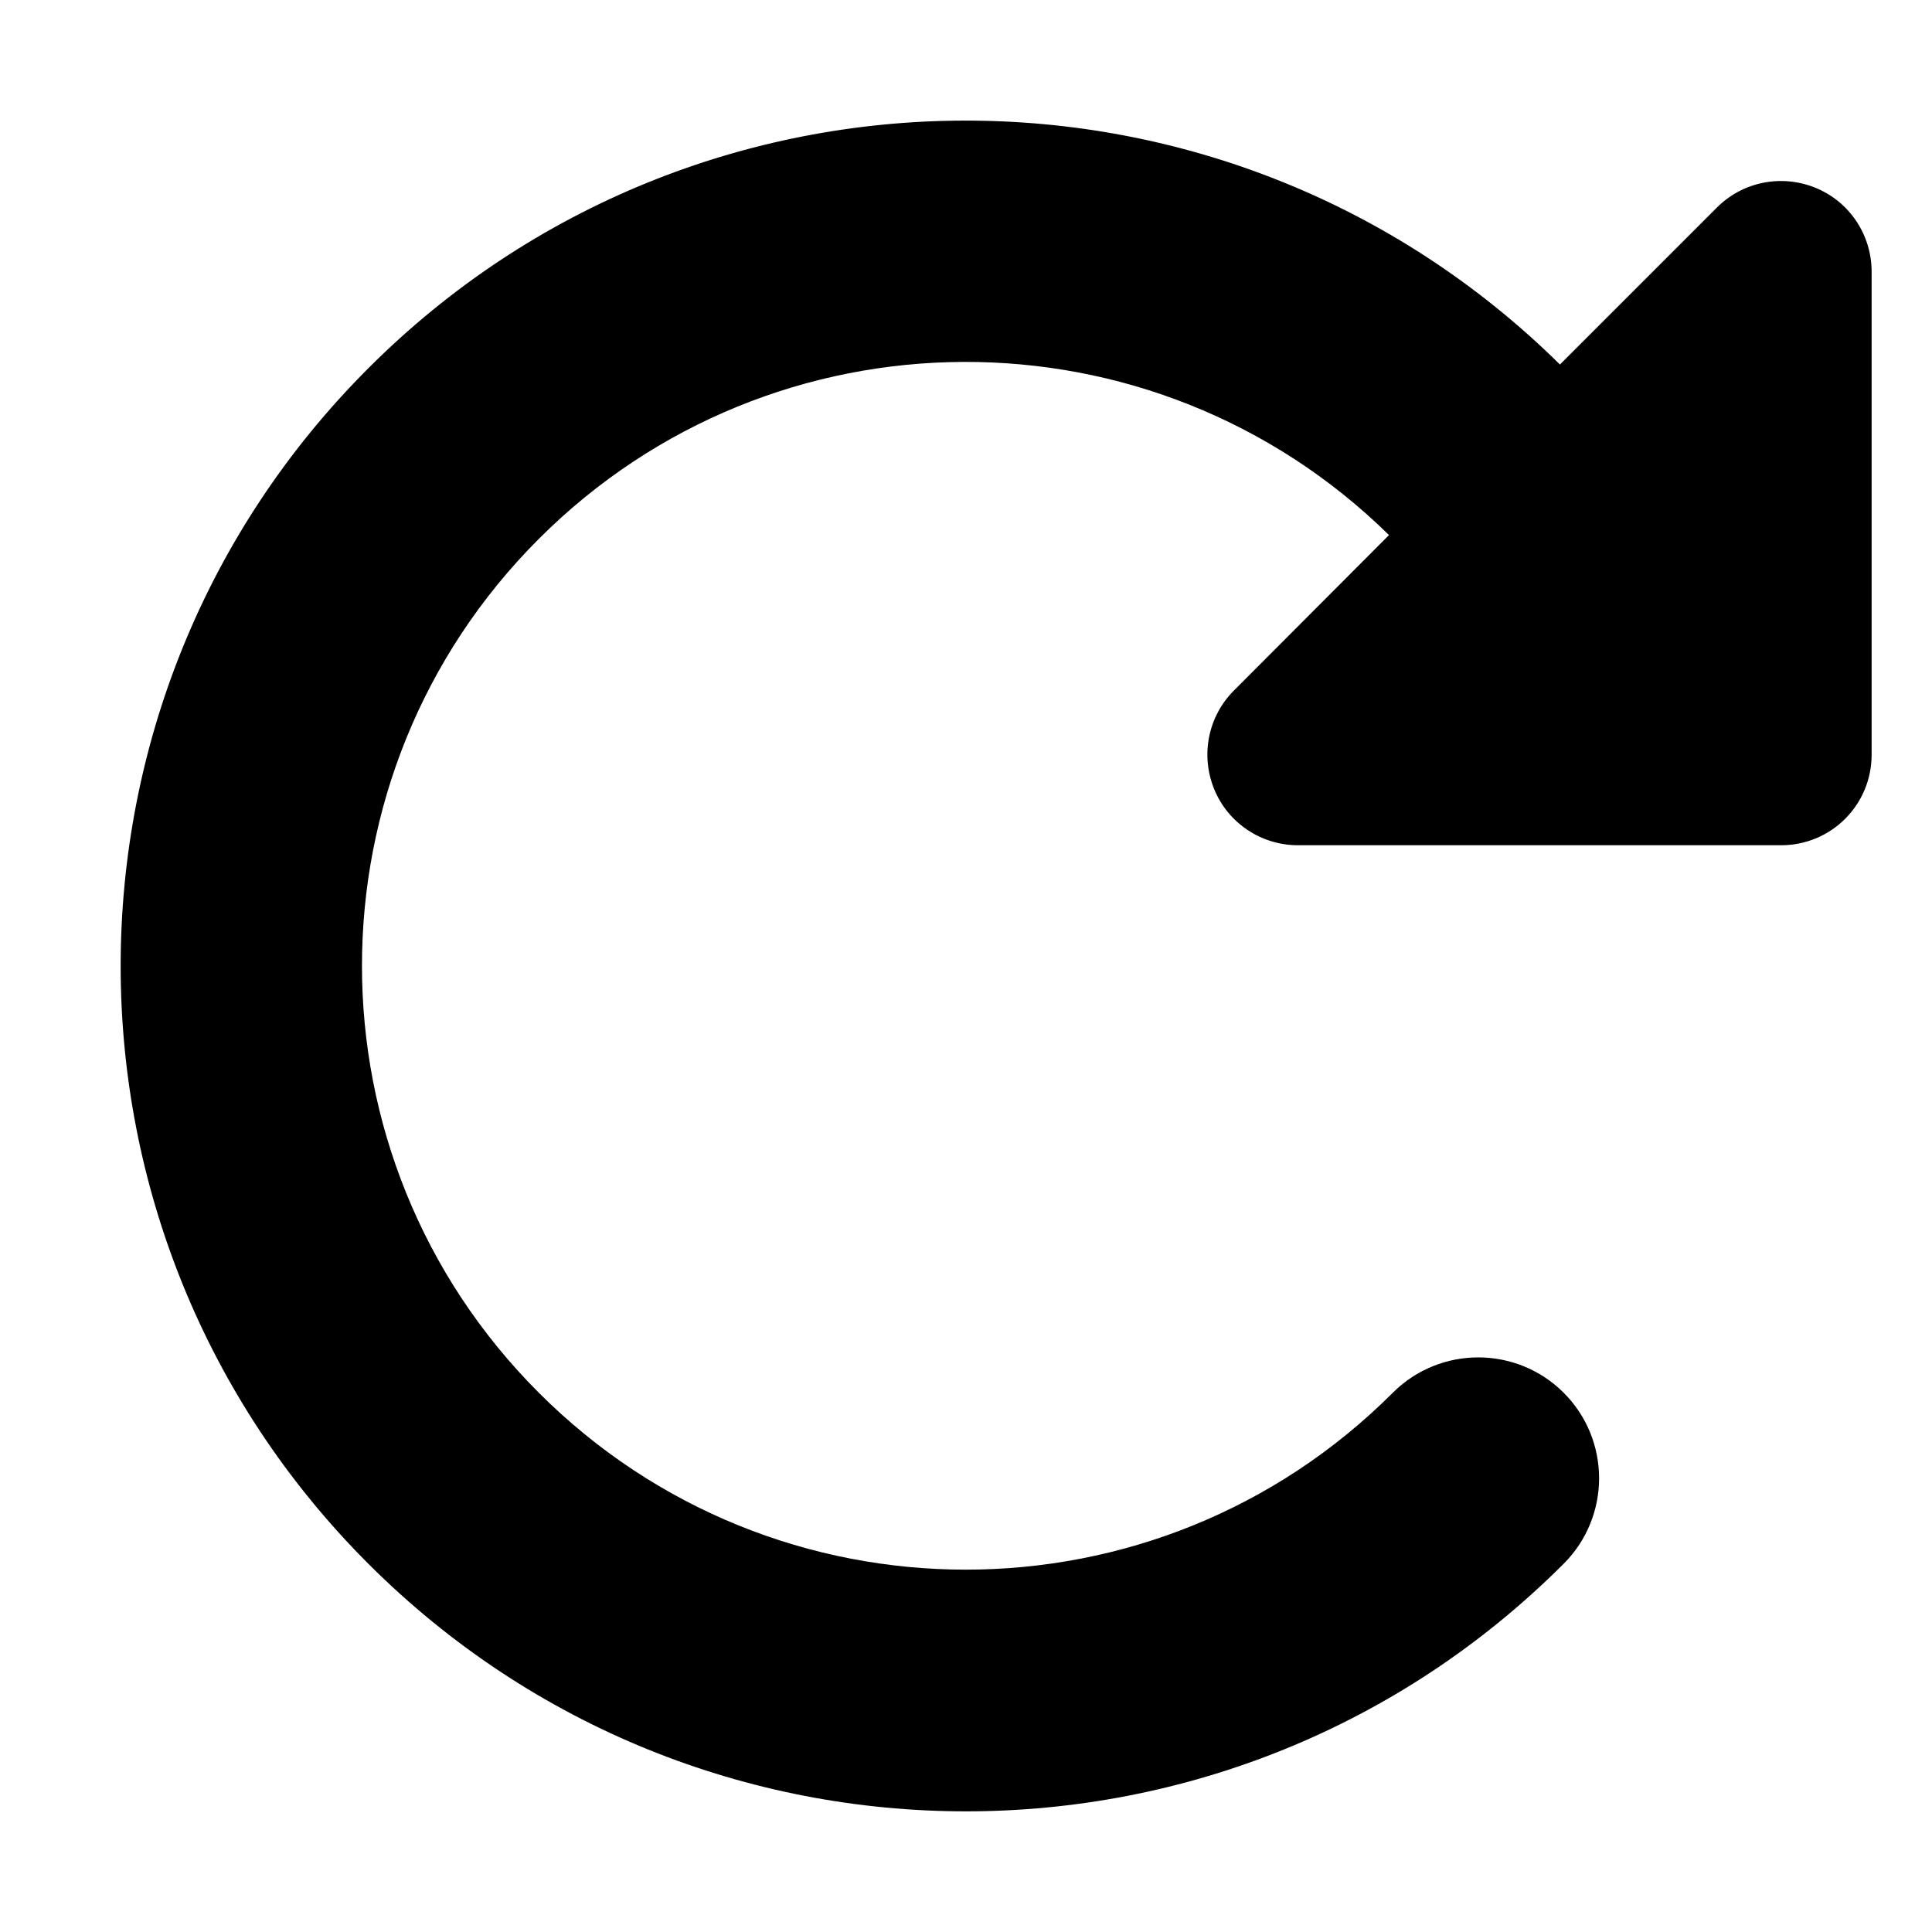
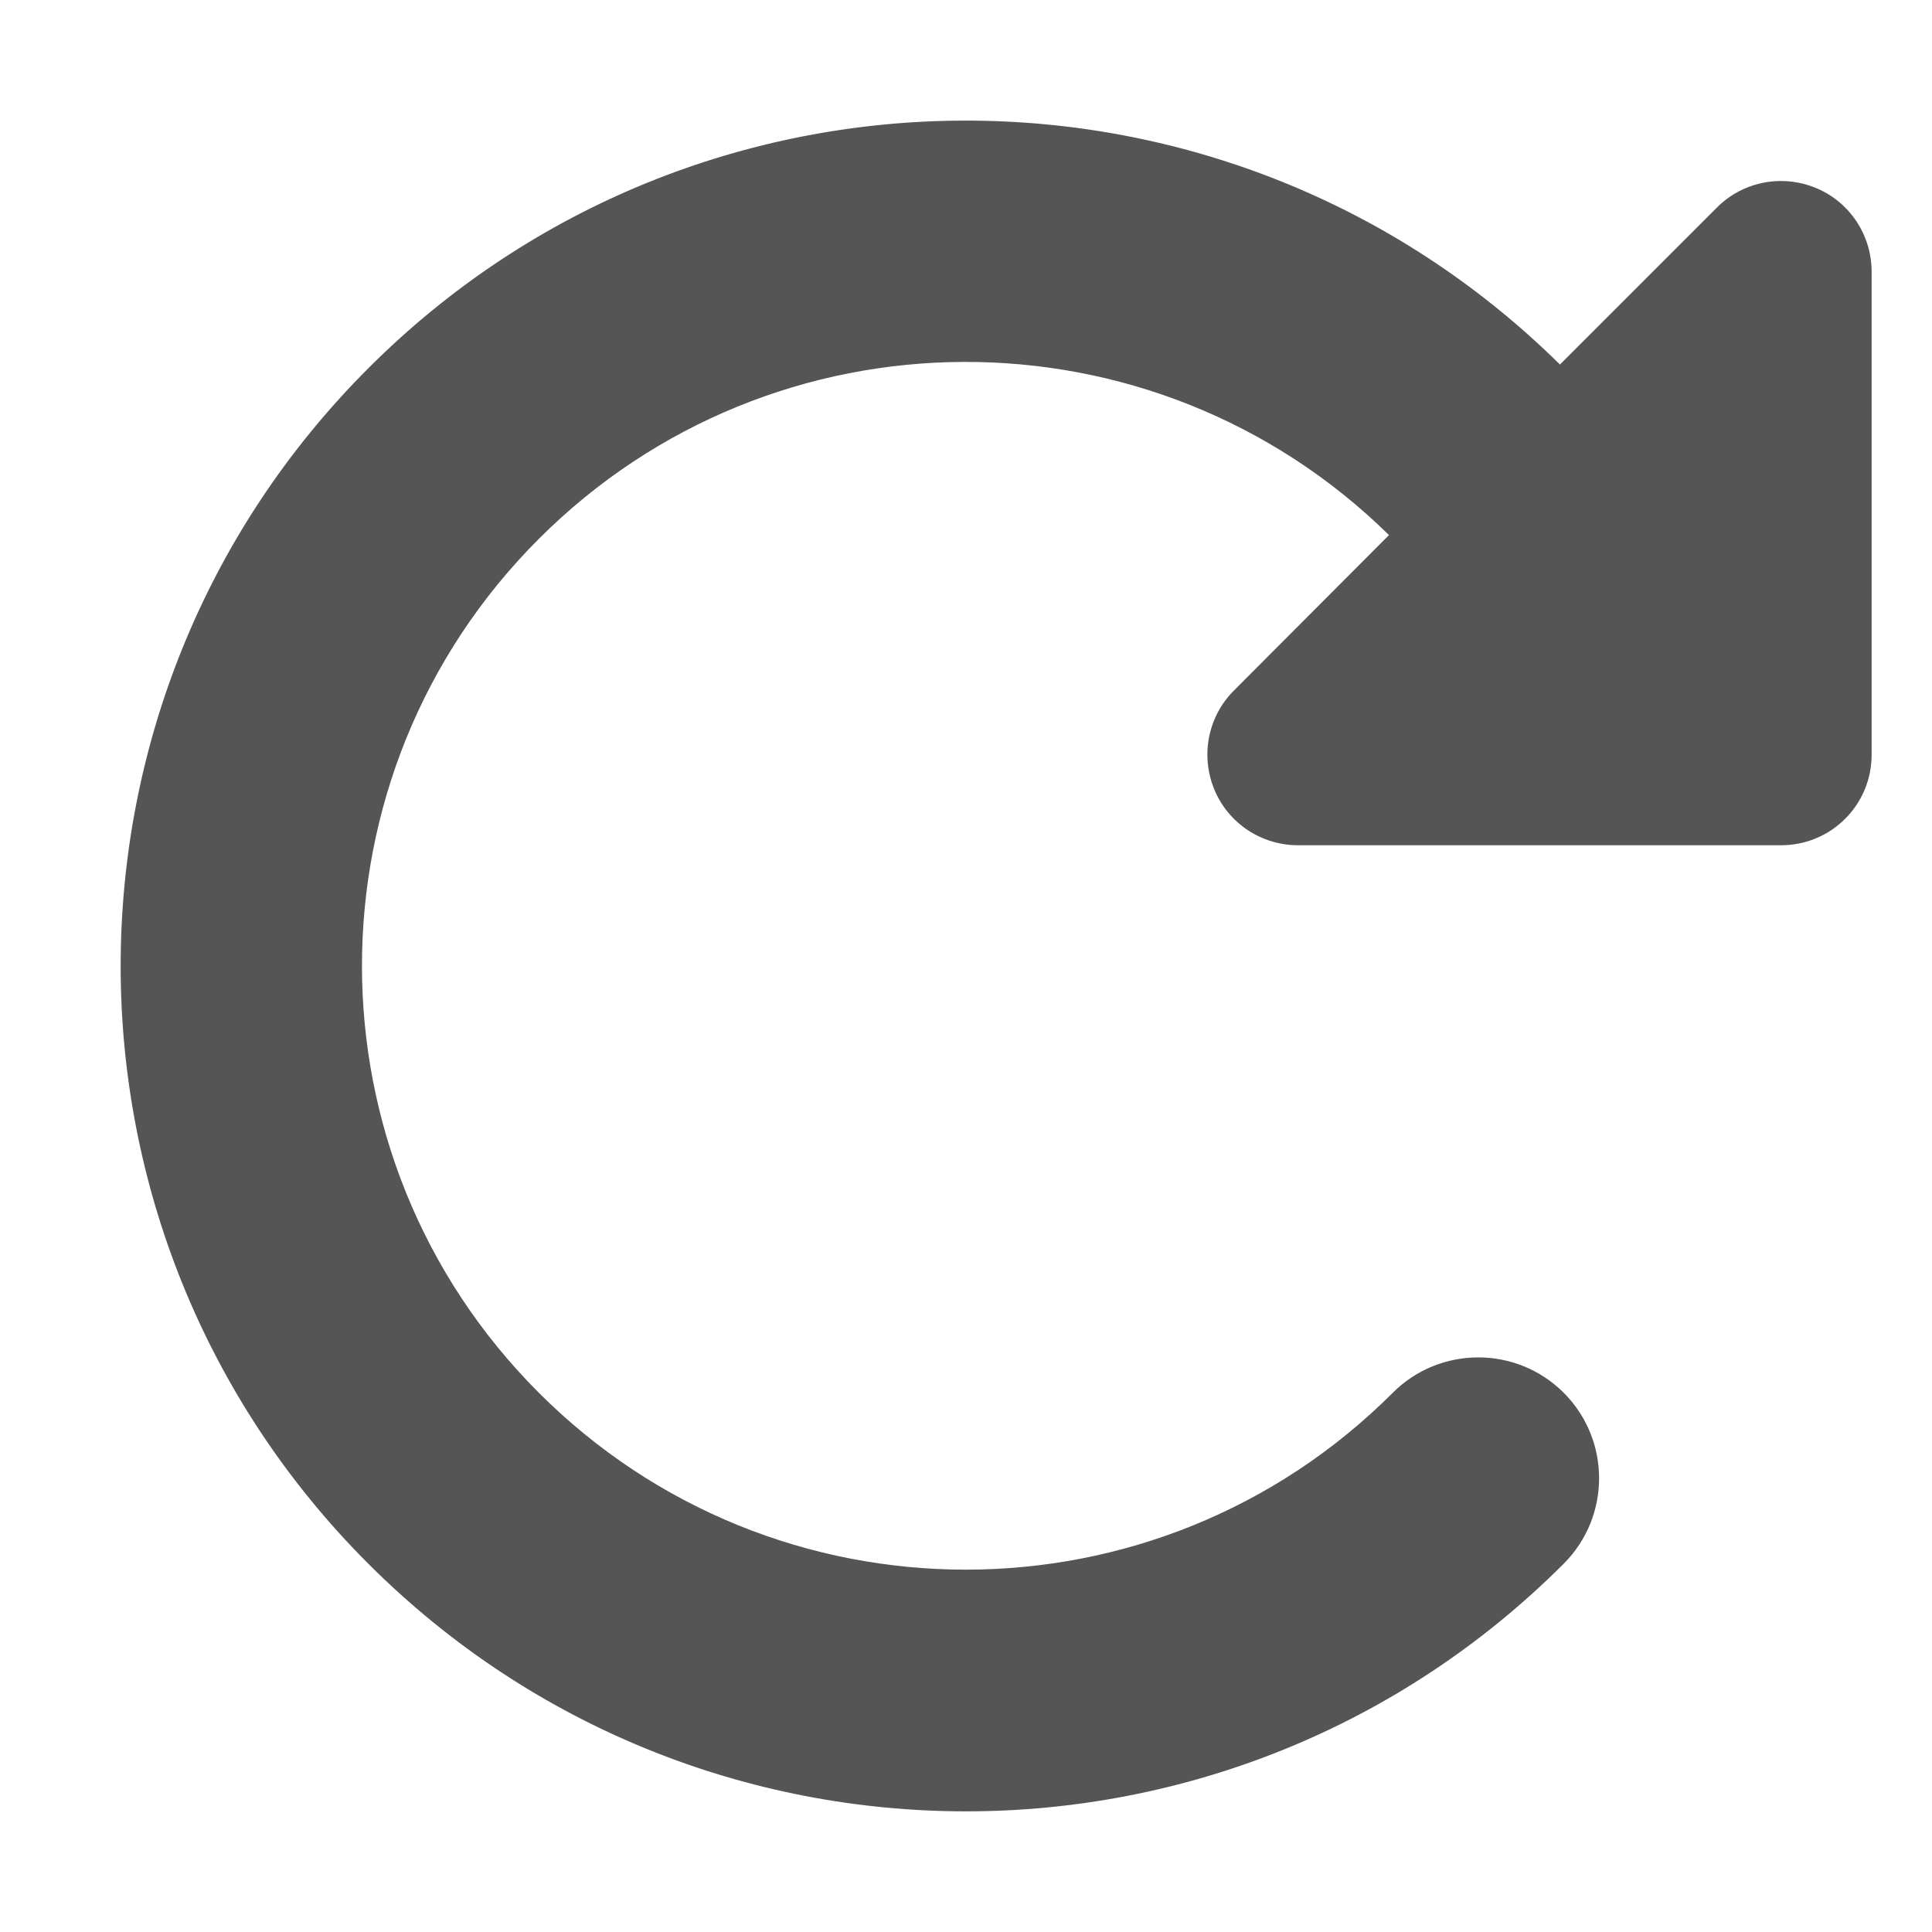
<svg xmlns="http://www.w3.org/2000/svg" viewBox="0 0 512 512">
-   <path d="M463.5 224l8.5 0c13.3 0 24-10.7 24-24l0-128c0-9.7-5.8-18.5-14.8-22.2s-19.3-1.7-26.2 5.2L413.4 96.6c-87.6-86.5-228.7-86.2-315.8 1c-87.5 87.5-87.5 229.3 0 316.8s229.3 87.5 316.8 0c12.5-12.5 12.5-32.8 0-45.3s-32.8-12.5-45.3 0c-62.5 62.5-163.8 62.5-226.3 0s-62.5-163.8 0-226.3c62.2-62.2 162.7-62.5 225.3-1L327 183c-6.9 6.9-8.9 17.2-5.2 26.2s12.5 14.8 22.2 14.8l119.5 0z" />
+   <g fill="#555" stroke="none">
+     <path d="M463.5 224l8.5 0c13.3 0 24-10.7 24-24l0-128c0-9.7-5.8-18.5-14.8-22.2s-19.3-1.7-26.2 5.2L413.4 96.6c-87.6-86.5-228.7-86.2-315.8 1c-87.5 87.5-87.5 229.3 0 316.8s229.3 87.5 316.8 0c12.5-12.5 12.5-32.8 0-45.3s-32.8-12.5-45.3 0c-62.5 62.5-163.8 62.5-226.3 0s-62.5-163.8 0-226.3c62.2-62.2 162.7-62.5 225.3-1L327 183c-6.9 6.9-8.9 17.2-5.2 26.2s12.5 14.8 22.2 14.8l119.5 0z" />
+   </g>
</svg>
